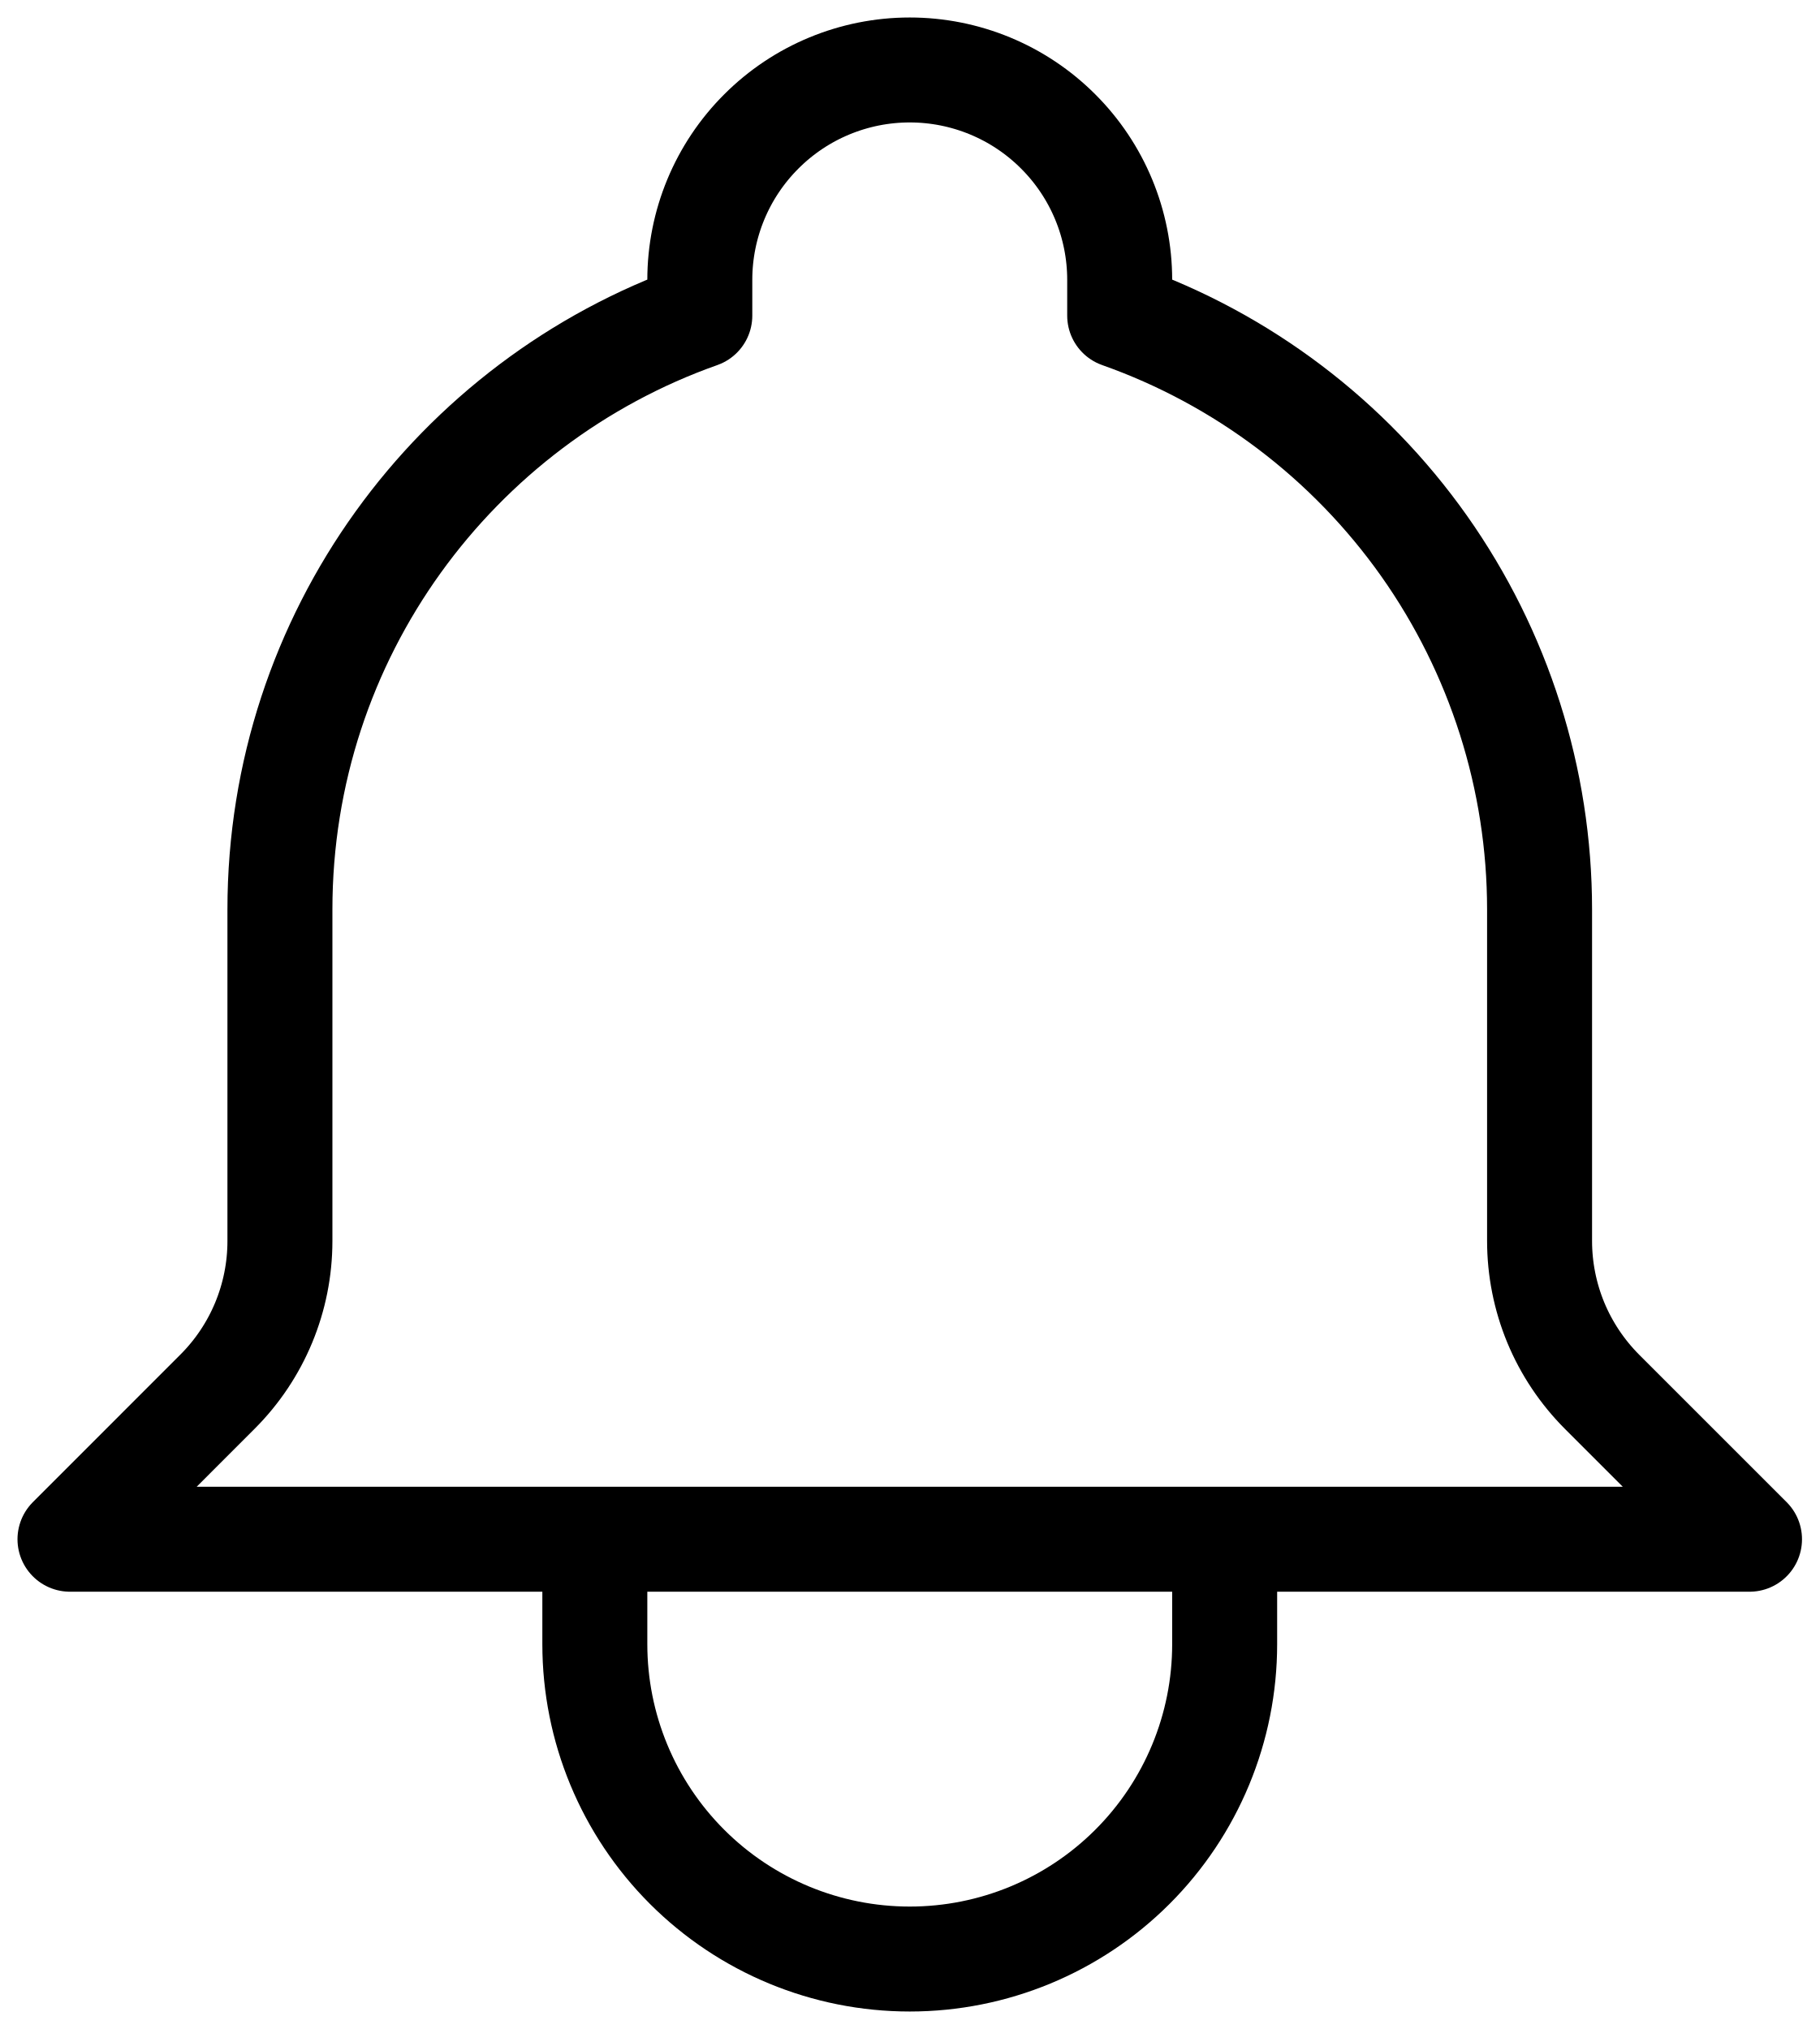
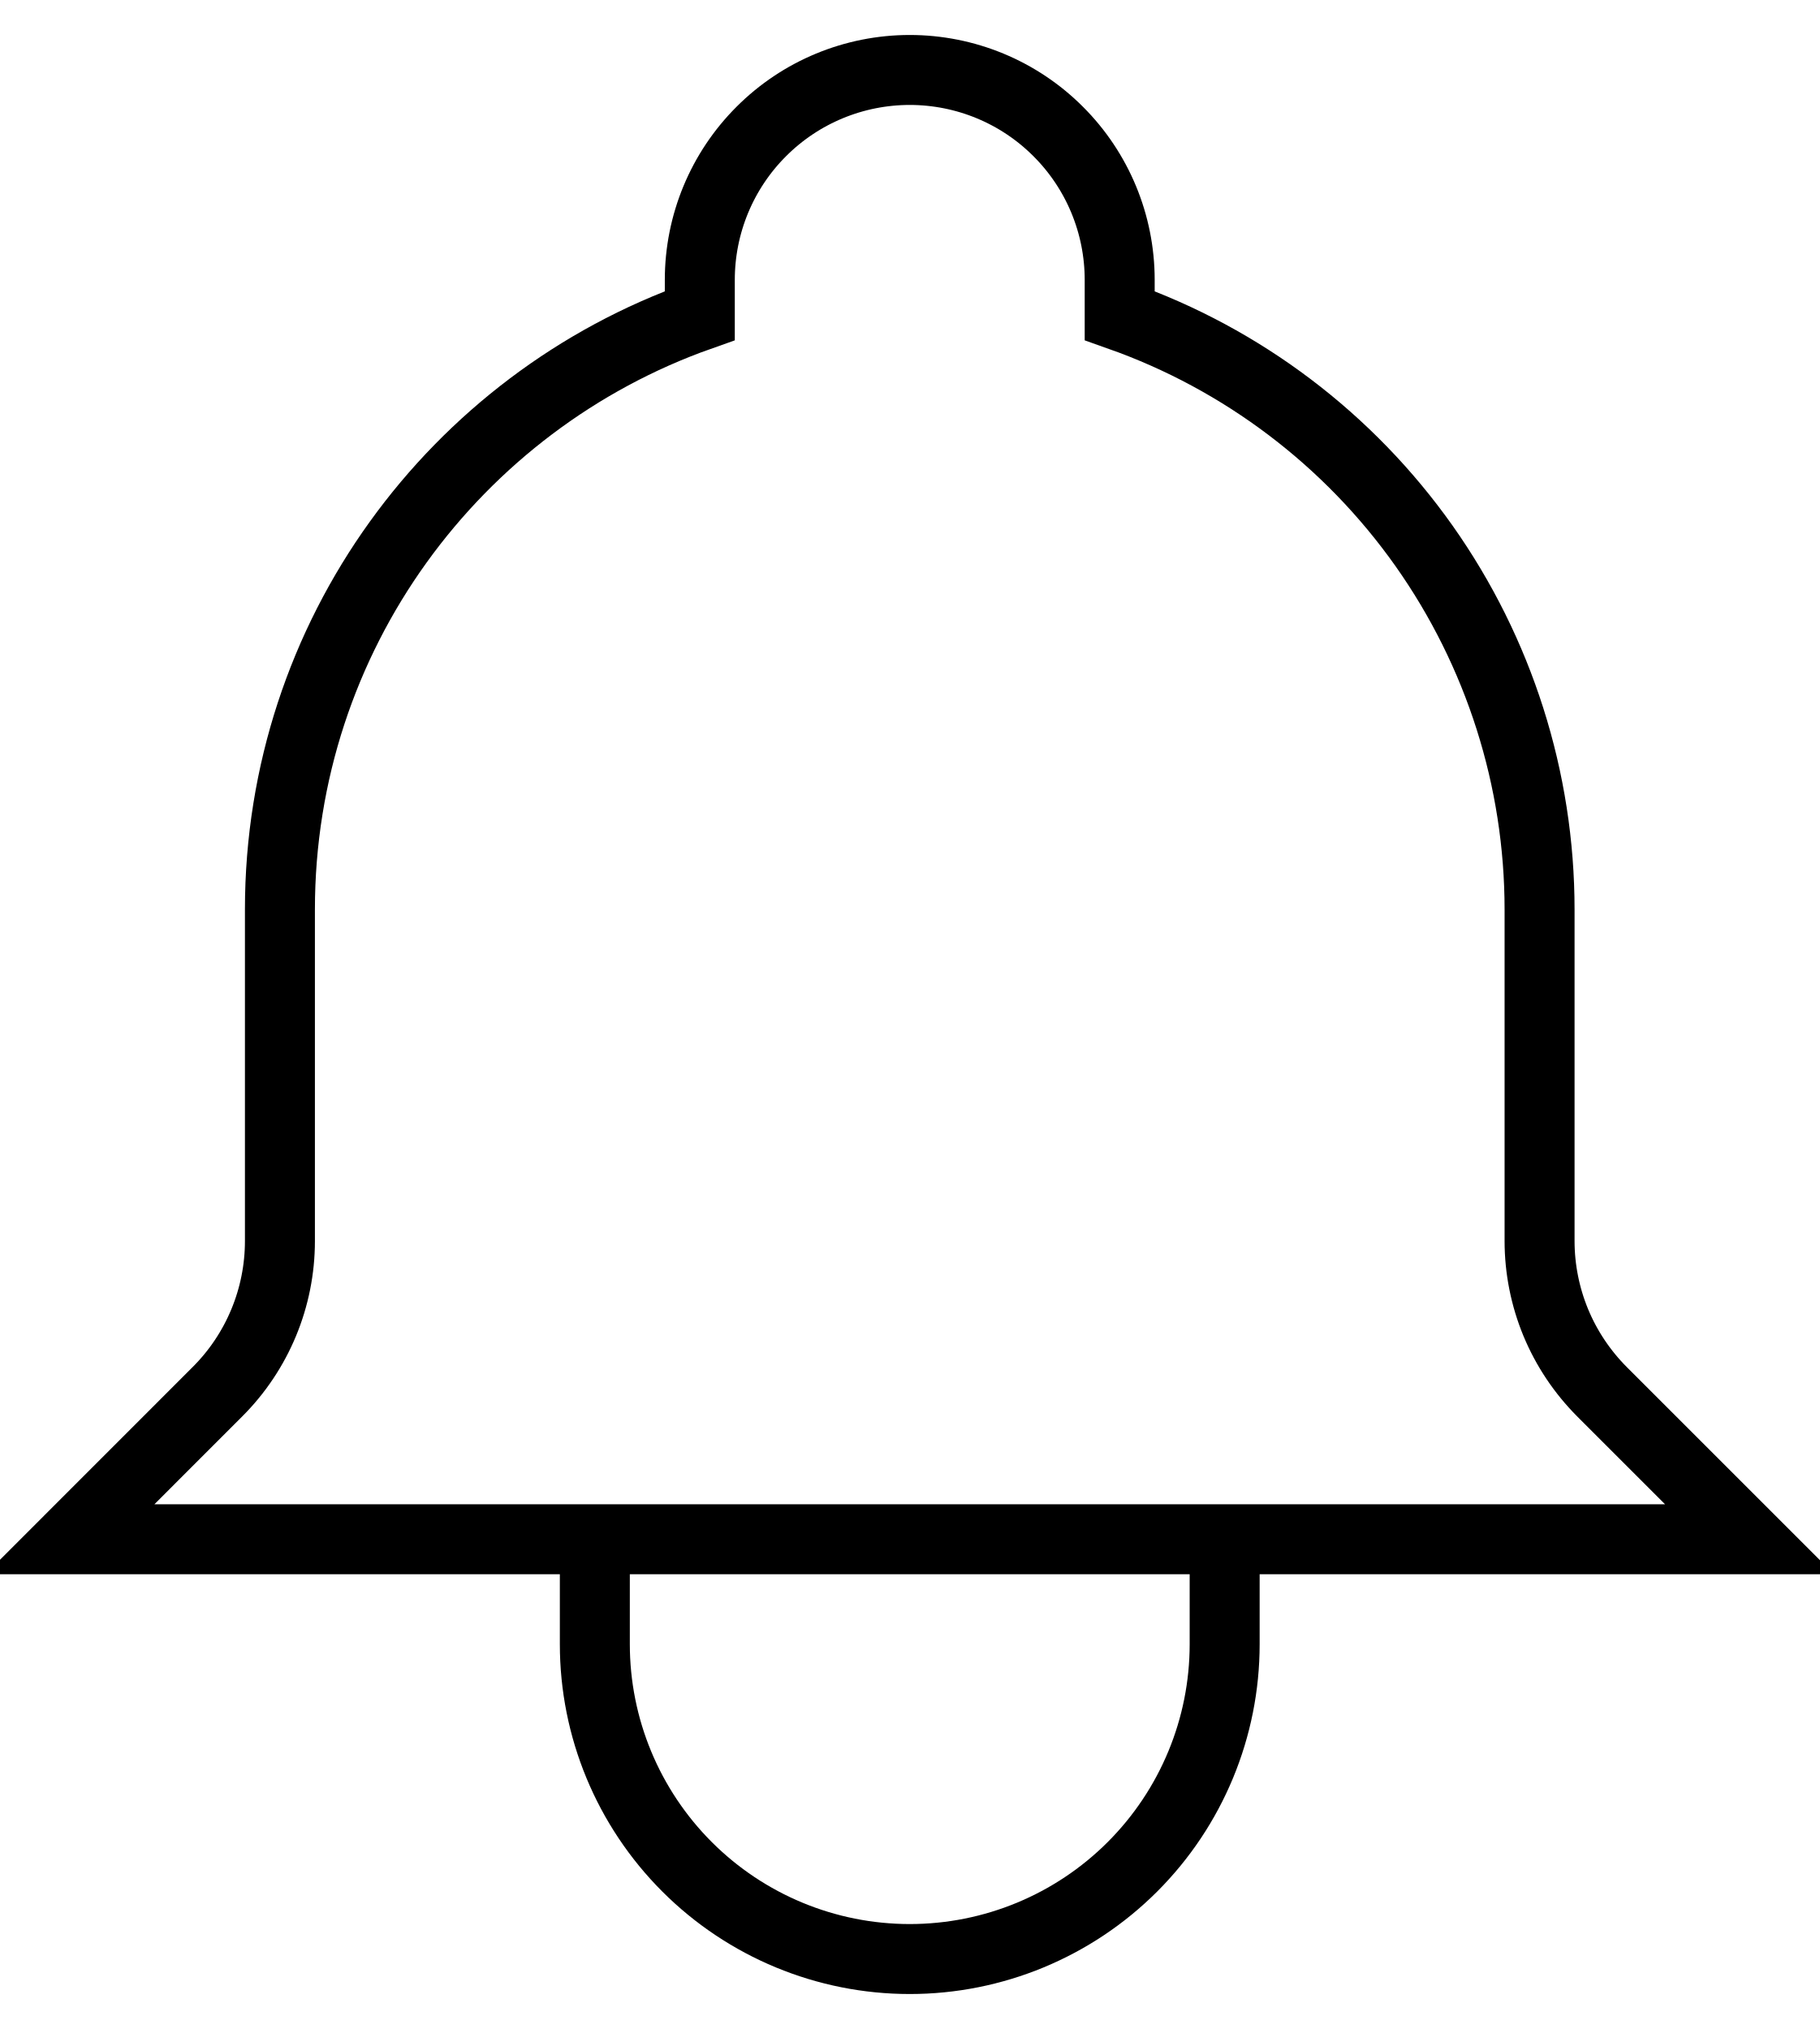
<svg xmlns="http://www.w3.org/2000/svg" width="26" height="29" viewBox="0 0 26 29" fill="none">
-   <path d="M17.5 22H8.5M17.5 22H25L22.892 19.892C22.61 19.609 22.385 19.273 22.232 18.904C22.079 18.534 22 18.137 22 17.737V13C22 11.138 21.423 9.323 20.349 7.802C19.274 6.282 17.755 5.132 16 4.511V4C16 3.204 15.684 2.441 15.121 1.879C14.559 1.316 13.796 1 13 1C12.204 1 11.441 1.316 10.879 1.879C10.316 2.441 10 3.204 10 4V4.511C6.505 5.747 4 9.082 4 13V17.738C4 18.546 3.679 19.321 3.107 19.892L1 22H8.5H17.5ZM17.5 22V23.5C17.5 24.694 17.026 25.838 16.182 26.682C15.338 27.526 14.194 28 13 28C11.806 28 10.662 27.526 9.818 26.682C8.974 25.838 8.5 24.694 8.5 23.5V22H17.5Z" stroke="black" stroke-width="1.5" stroke-linecap="round" stroke-linejoin="round" />
+   <path d="M17.5 22H8.5M17.5 22H25L22.892 19.892C22.61 19.609 22.385 19.273 22.232 18.904C22.079 18.534 22 18.137 22 17.737V13C22 11.138 21.423 9.323 20.349 7.802C19.274 6.282 17.755 5.132 16 4.511V4C16 3.204 15.684 2.441 15.121 1.879C14.559 1.316 13.796 1 13 1C12.204 1 11.441 1.316 10.879 1.879C10.316 2.441 10 3.204 10 4V4.511C6.505 5.747 4 9.082 4 13V17.738C4 18.546 3.679 19.321 3.107 19.892L1 22H8.5H17.5ZM17.5 22V23.5C17.5 24.694 17.026 25.838 16.182 26.682C15.338 27.526 14.194 28 13 28C11.806 28 10.662 27.526 9.818 26.682C8.974 25.838 8.5 24.694 8.5 23.5V22H17.5Z" stroke="black" strokeWidth="1.5" strokeLinecap="round" strokeLinejoin="round" />
</svg>
